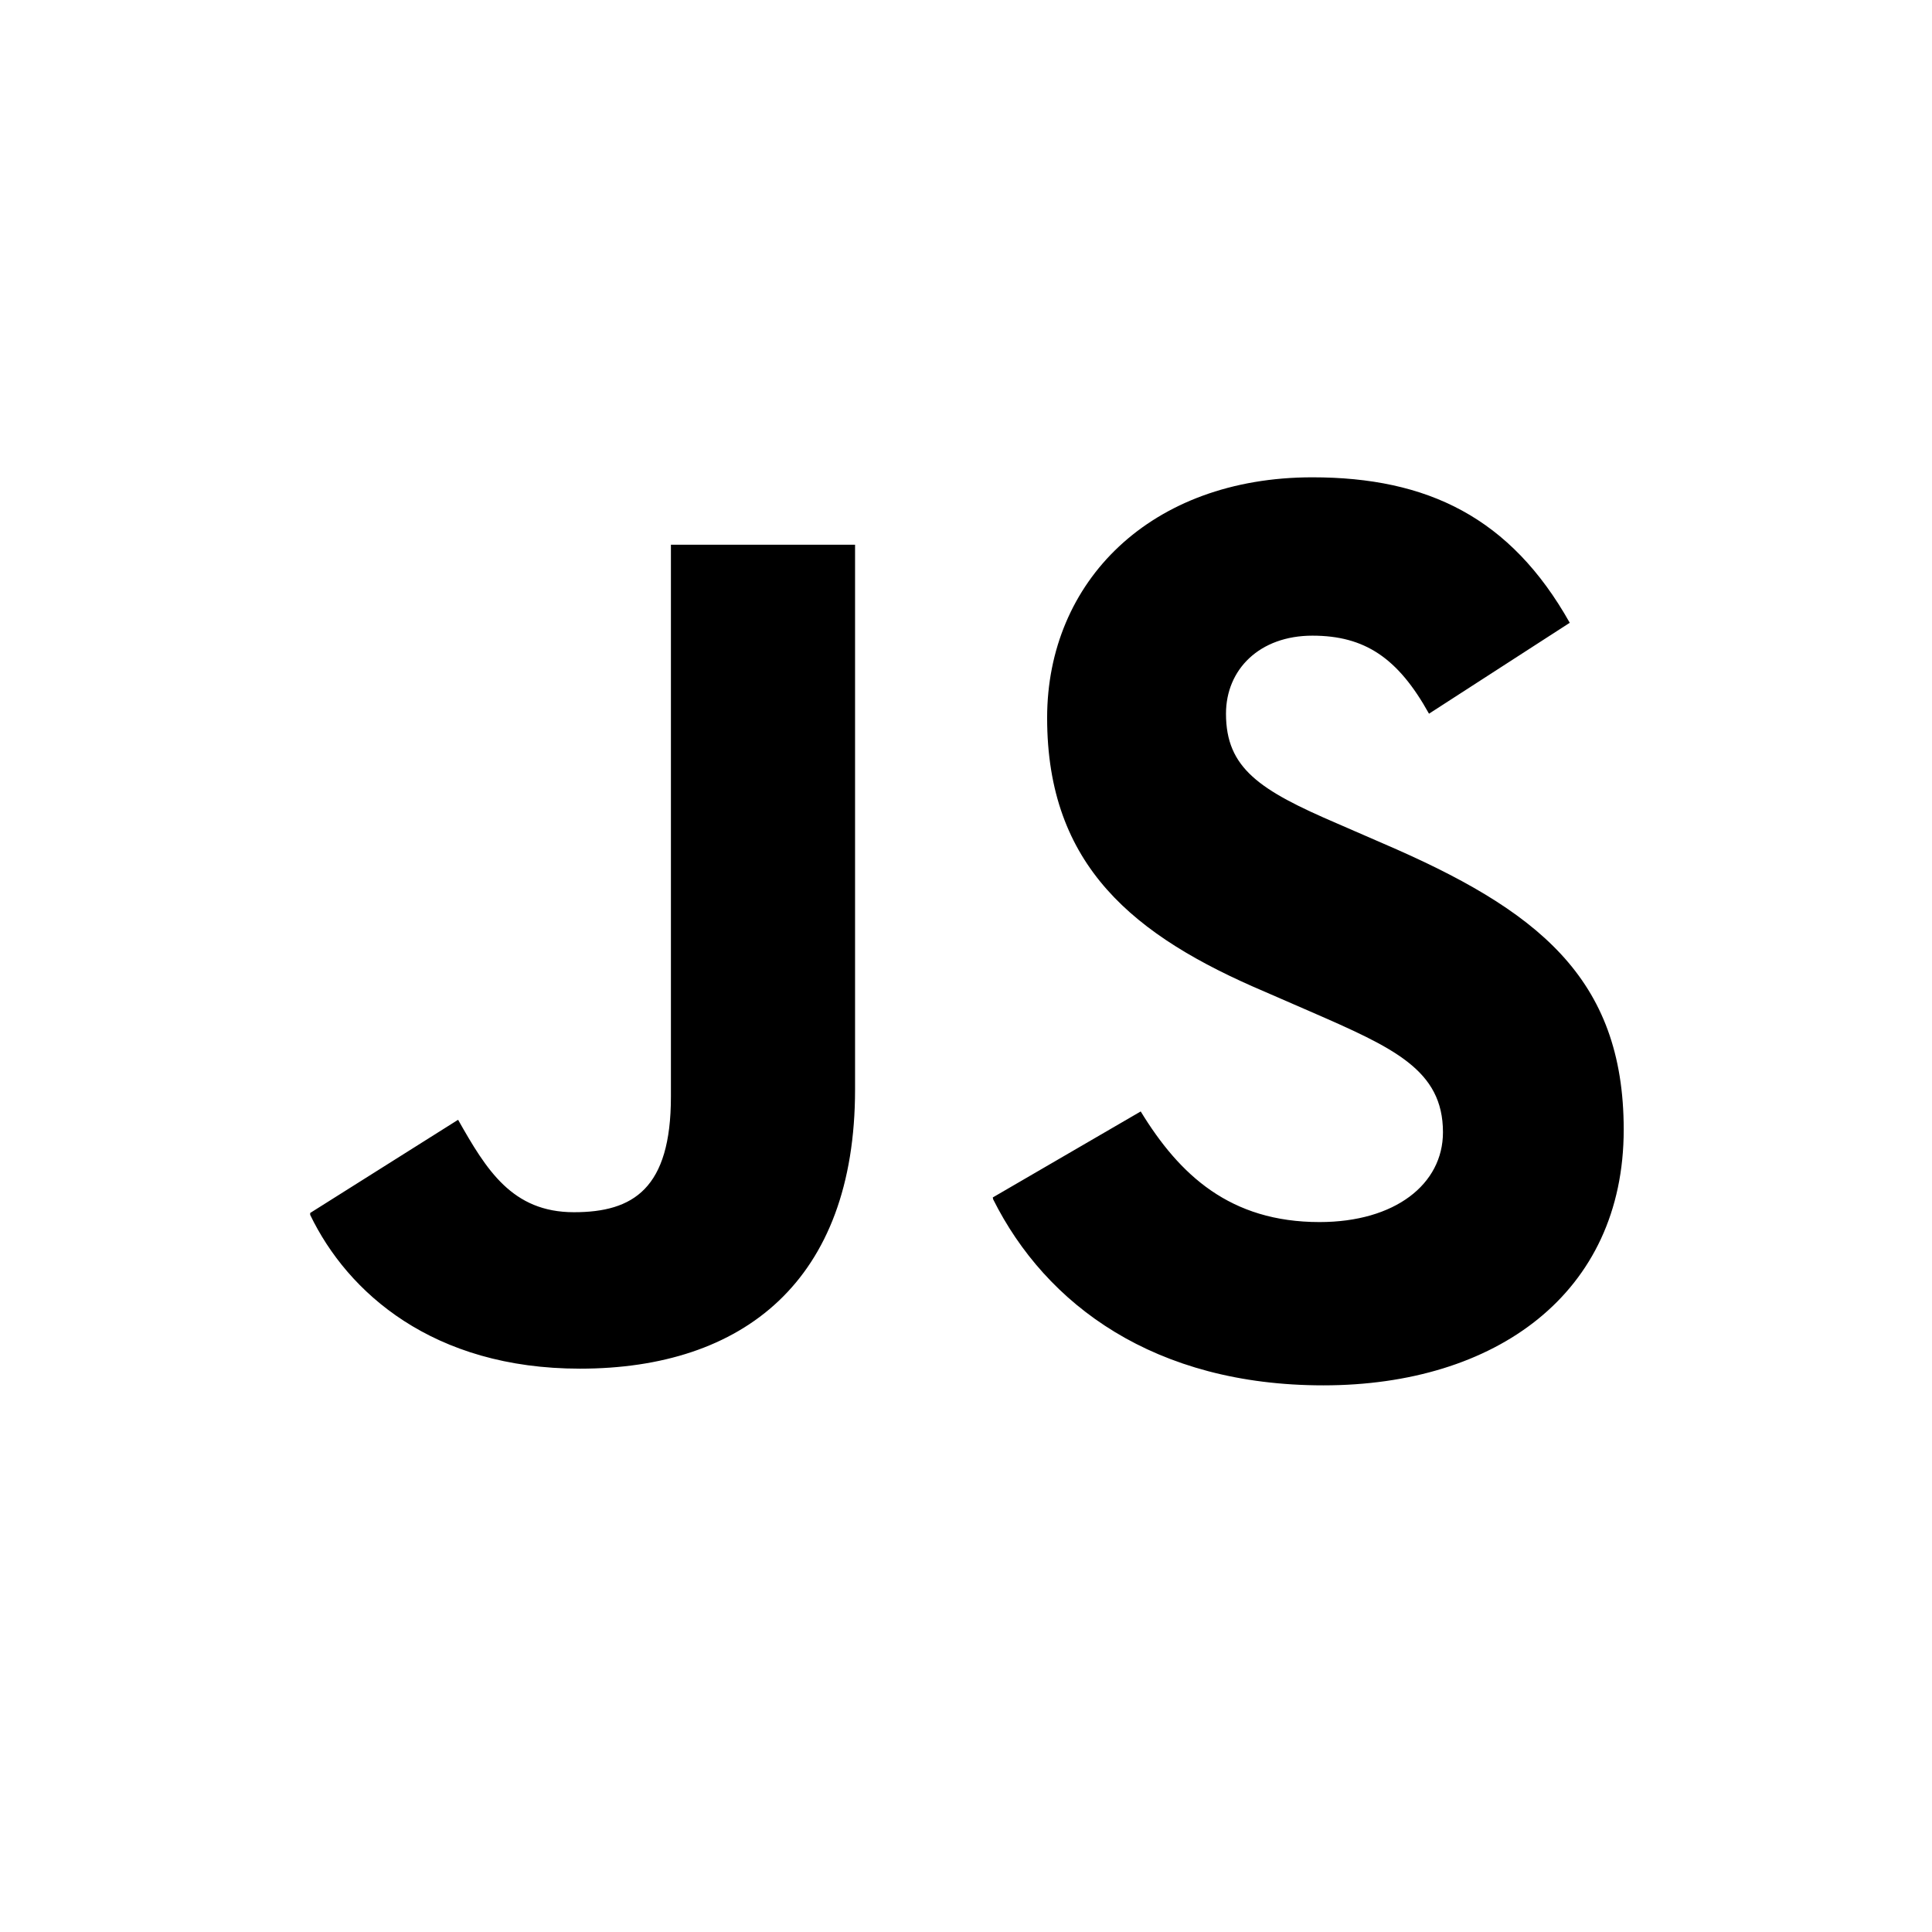
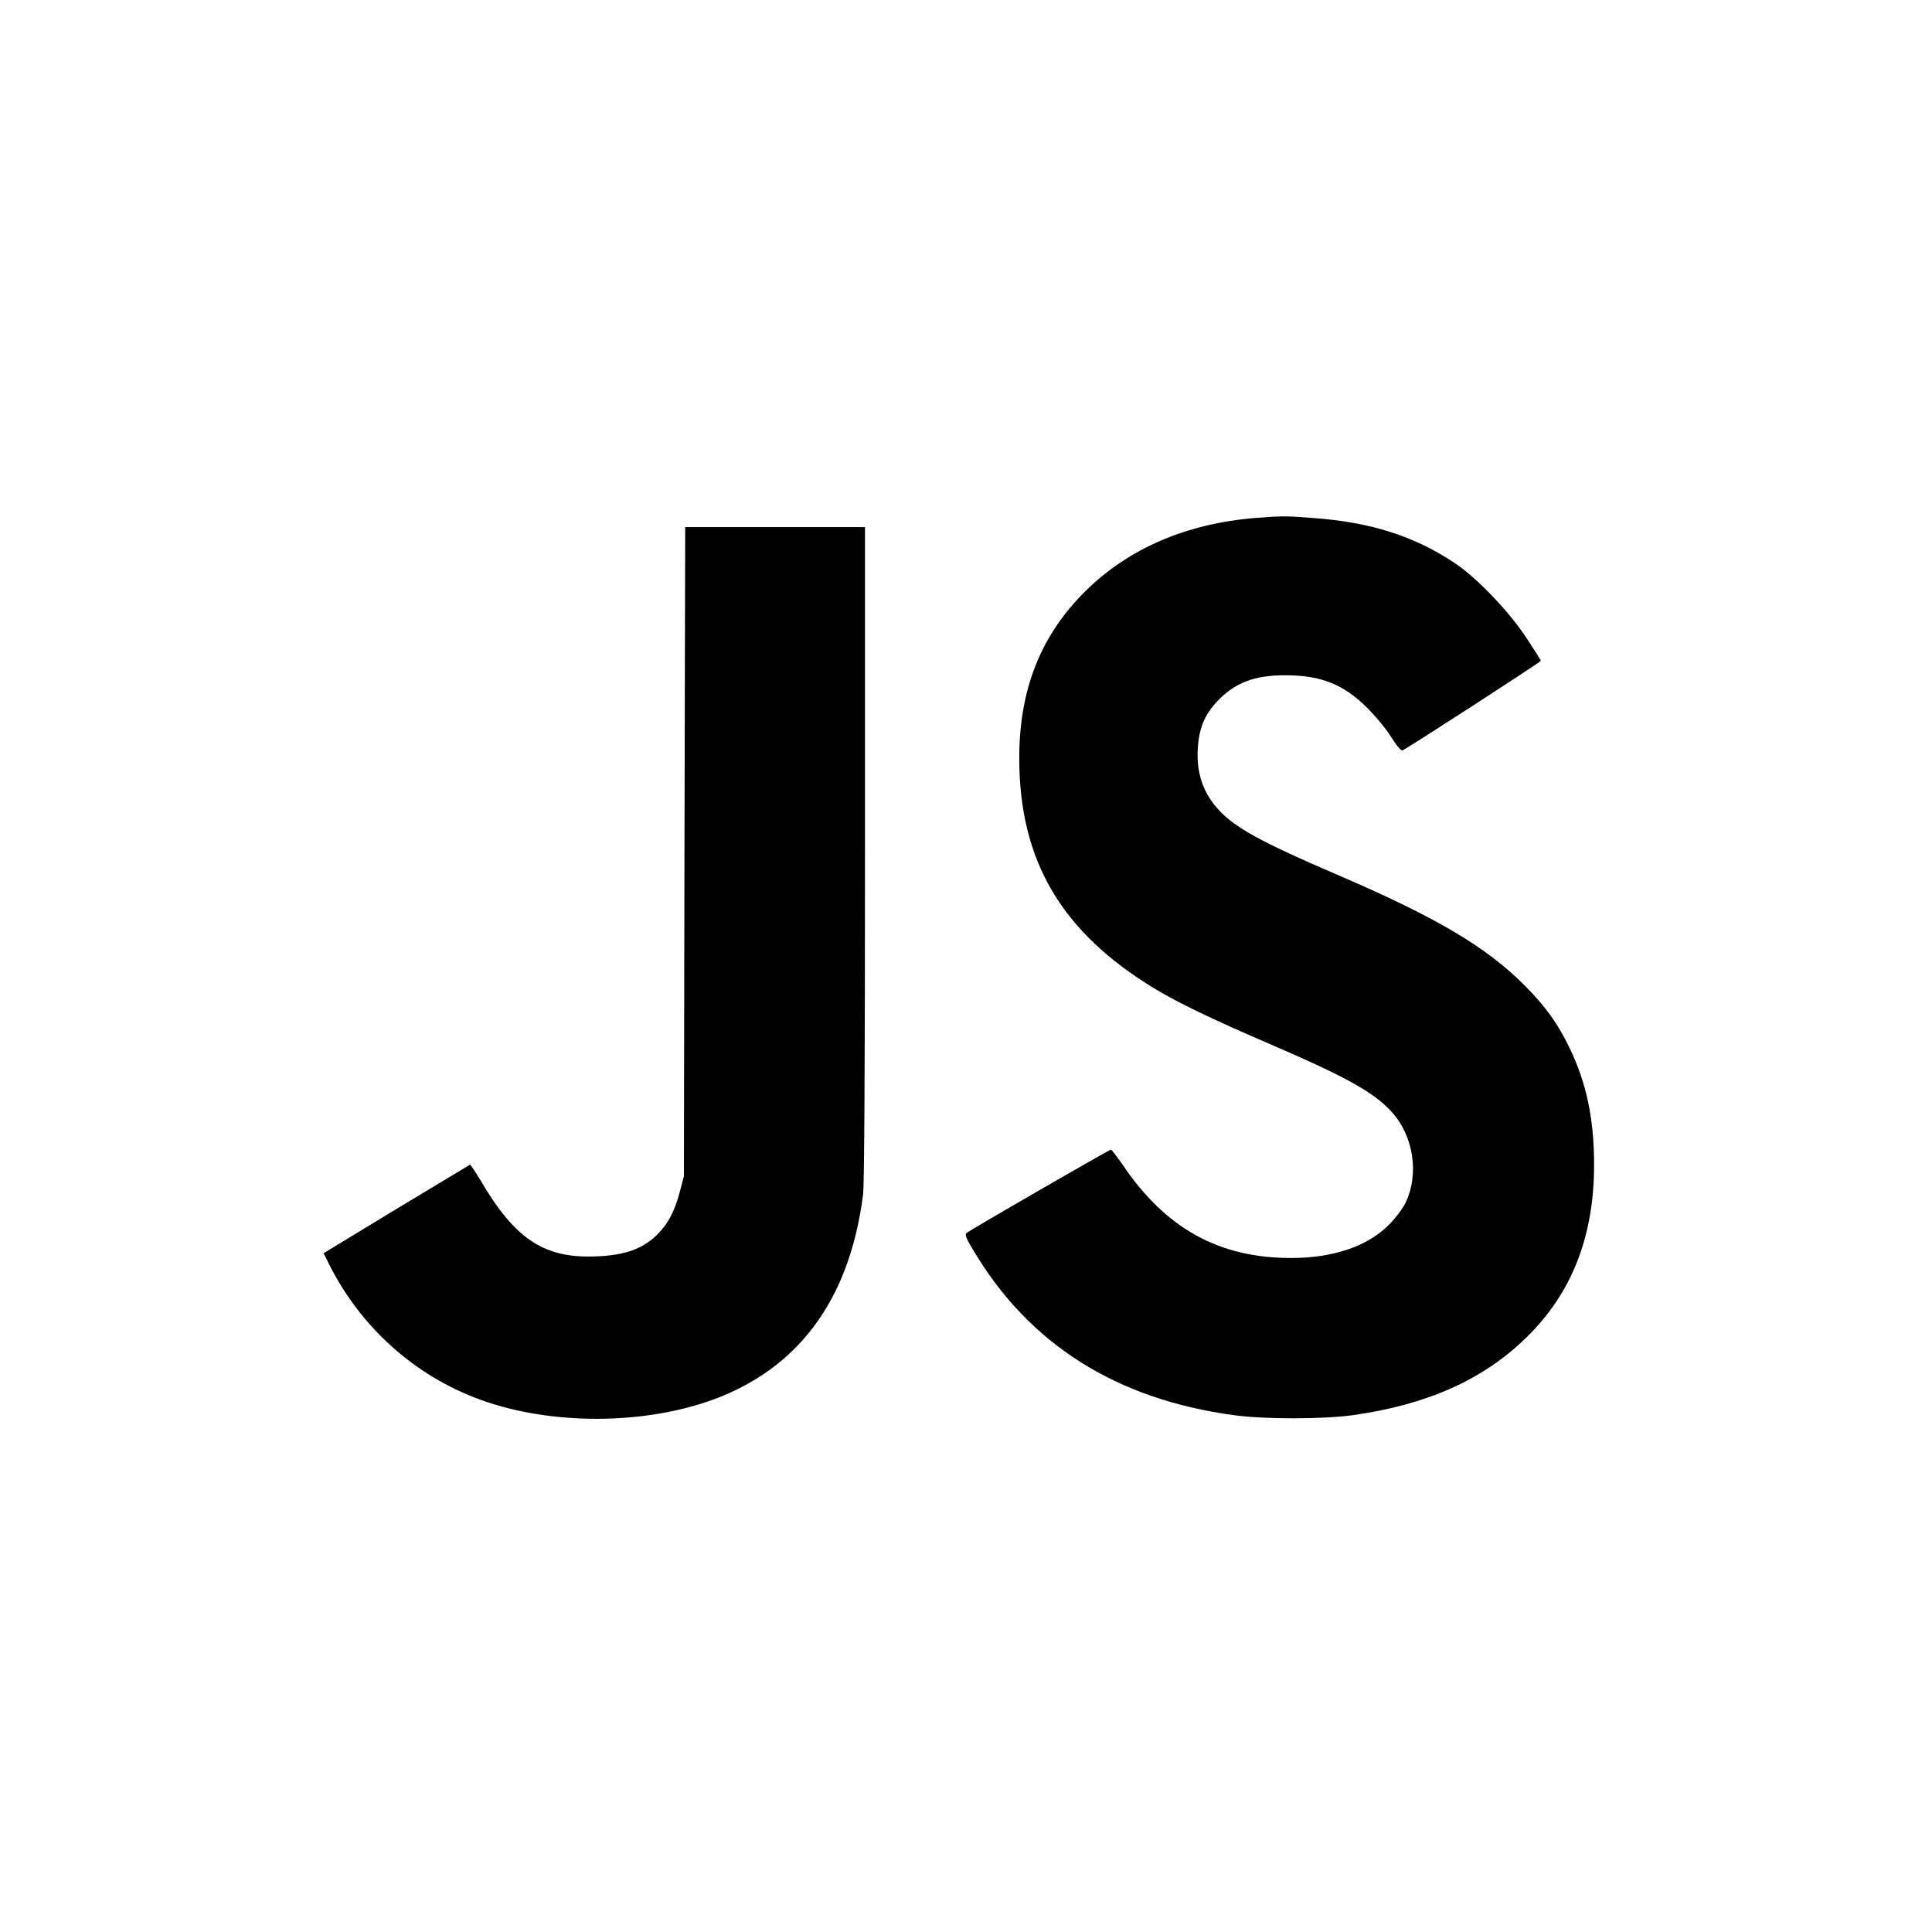
- <svg xmlns="http://www.w3.org/2000/svg" width="256" height="256" role="img" fill="#000000">
-   <g>
-     <path fill="none" d="m0,0l256,0l0,257l-256,0l0,-257z" id="svg_1" stroke="null" />
-     <path d="m41.1,160.725l19.6,-12.348c3.75,6.626 7.15,12.248 15.35,12.248c7.85,0 12.85,-3.112 12.85,-15.31l0,-73.135l24.4,0l0,72.181c0,25.399 -14.85,36.994 -36.45,36.994c-19.5,0 -30.8,-10.089 -35.75,-20.379m90.45,-2.309l19.6,-11.394c5.15,8.433 11.85,14.657 23.7,14.657c10,0 16.35,-5.02 16.35,-11.896c0,-8.282 -6.55,-11.194 -17.6,-16.012l-6,-2.61c-17.35,-7.379 -28.85,-16.665 -28.85,-36.291c0,-18.07 13.7,-31.874 35.15,-31.874c15.25,0 26.25,5.321 34.1,19.275l-18.65,12.047c-4.1,-7.379 -8.5,-10.34 -15.45,-10.34c-7,0 -11.45,4.467 -11.45,10.34c0,7.228 4.45,10.139 14.75,14.557l6,2.61c20.45,8.784 31.95,17.769 31.95,37.948c0,21.735 -17,33.882 -39.8,33.882c-22.35,0 -36.75,-10.641 -43.75,-24.646" id="svg_2" stroke="null" />
+ <svg xmlns="http://www.w3.org/2000/svg" version="1.0" width="256px" height="256px" viewBox="0 0 1052 1052" preserveAspectRatio="xMidYMid meet">
+   <g transform="translate(-100,856) scale(0.1,-0.1)" fill="#000000" stroke="none">
+     <path d="M7840 5740 c-378 -30 -695 -166 -931 -400 -243 -241 -359 -535 -359 -908 0 -558 229 -948 740 -1257 130 -78 307 -163 613 -295 417 -179 572 -264 671 -370 122 -131 156 -340 79 -500 -15 -31 -54 -83 -89 -118 -118 -119 -304 -182 -535 -182 -390 0 -681 160 -915 506 -32 46 -61 84 -65 84 -9 0 -770 -439 -786 -454 -10 -9 -2 -30 37 -94 304 -512 779 -812 1421 -898 168 -23 483 -22 644 0 404 57 707 191 942 419 250 241 373 553 373 944 0 250 -41 445 -134 638 -64 132 -128 221 -238 333 -211 214 -484 376 -1029 610 -412 177 -550 253 -641 350 -87 93 -124 202 -116 338 7 108 37 181 103 252 95 103 205 146 375 145 193 0 318 -50 445 -178 45 -44 103 -115 130 -158 31 -49 54 -76 62 -73 26 11 753 481 753 488 0 4 -37 62 -82 130 -96 144 -269 324 -388 403 -220 146 -455 221 -765 244 -152 12 -172 12 -315 1z" />
+     <path d="M4727 3923 l-3 -1768 -22 -83 c-29 -109 -63 -174 -123 -234 -84 -84 -192 -119 -372 -120 -257 -1 -411 108 -590 414 -29 48 -55 87 -58 86 -4 -2 -185 -111 -402 -242 l-395 -240 30 -60 c179 -357 489 -627 862 -751 394 -131 900 -119 1271 30 445 180 706 552 775 1105 6 56 10 681 10 1857 l0 1773 -490 0 -489 0 -4 -1767z" />
  </g>
</svg>
